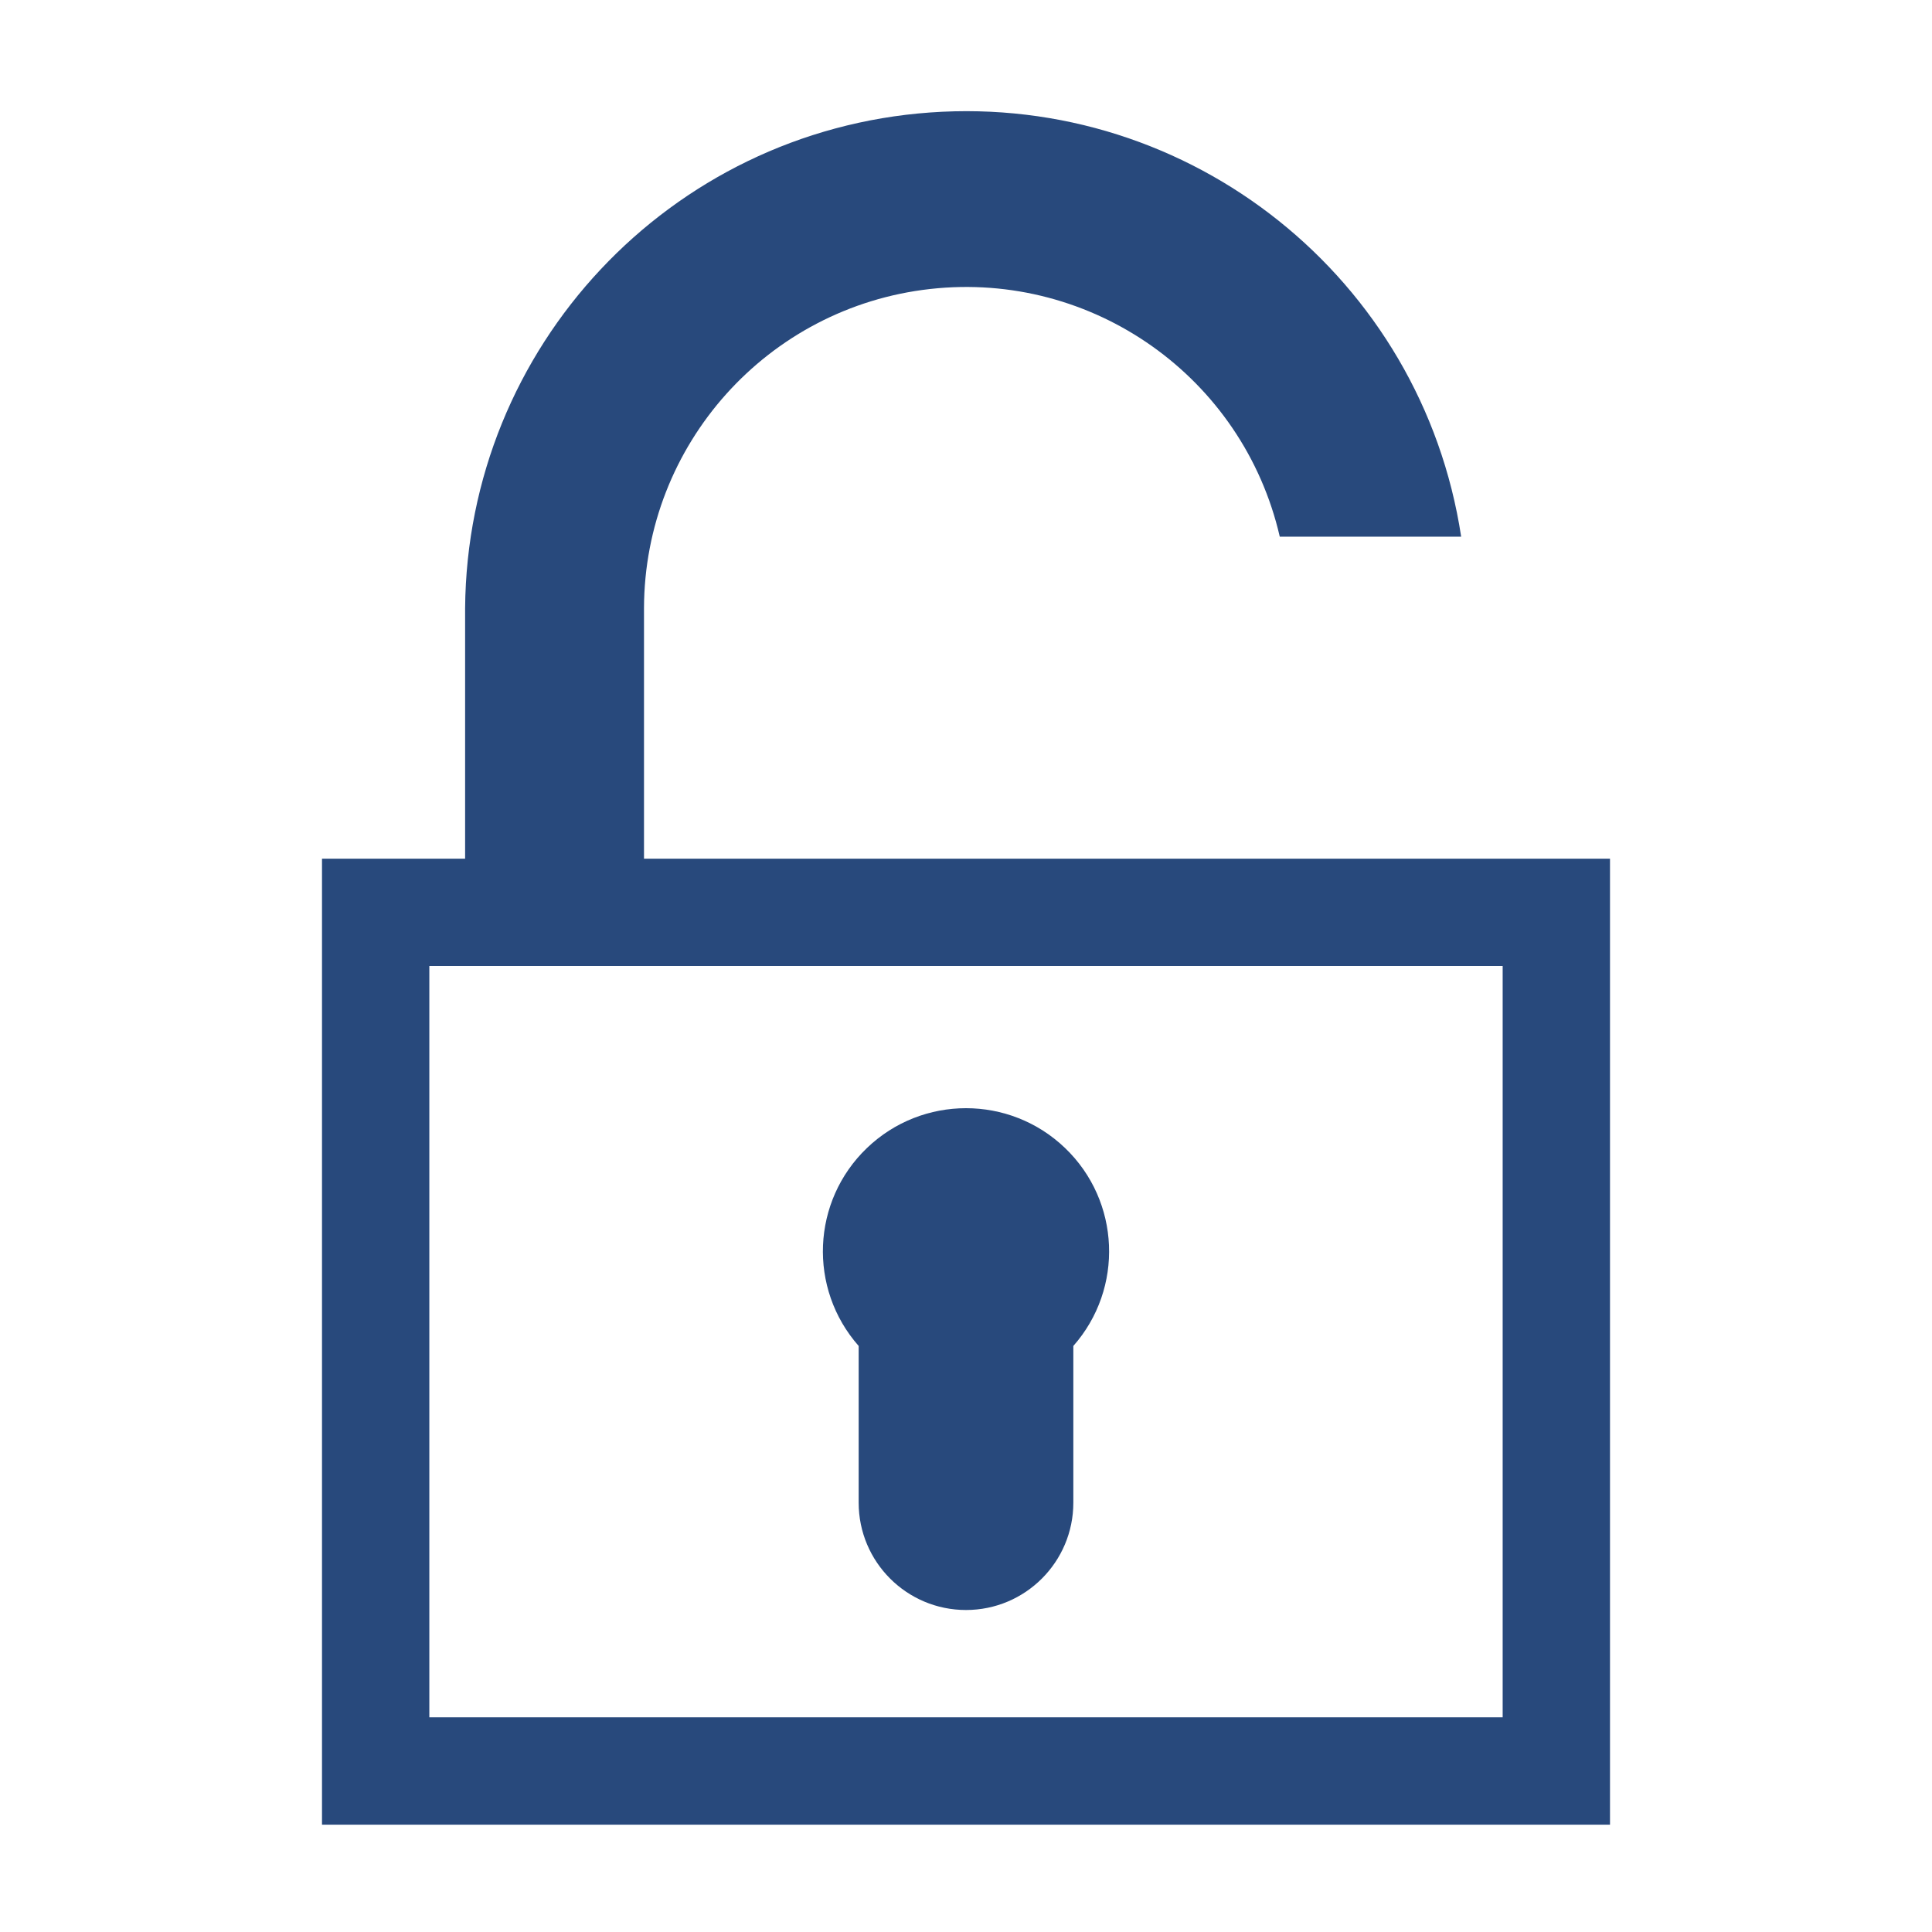
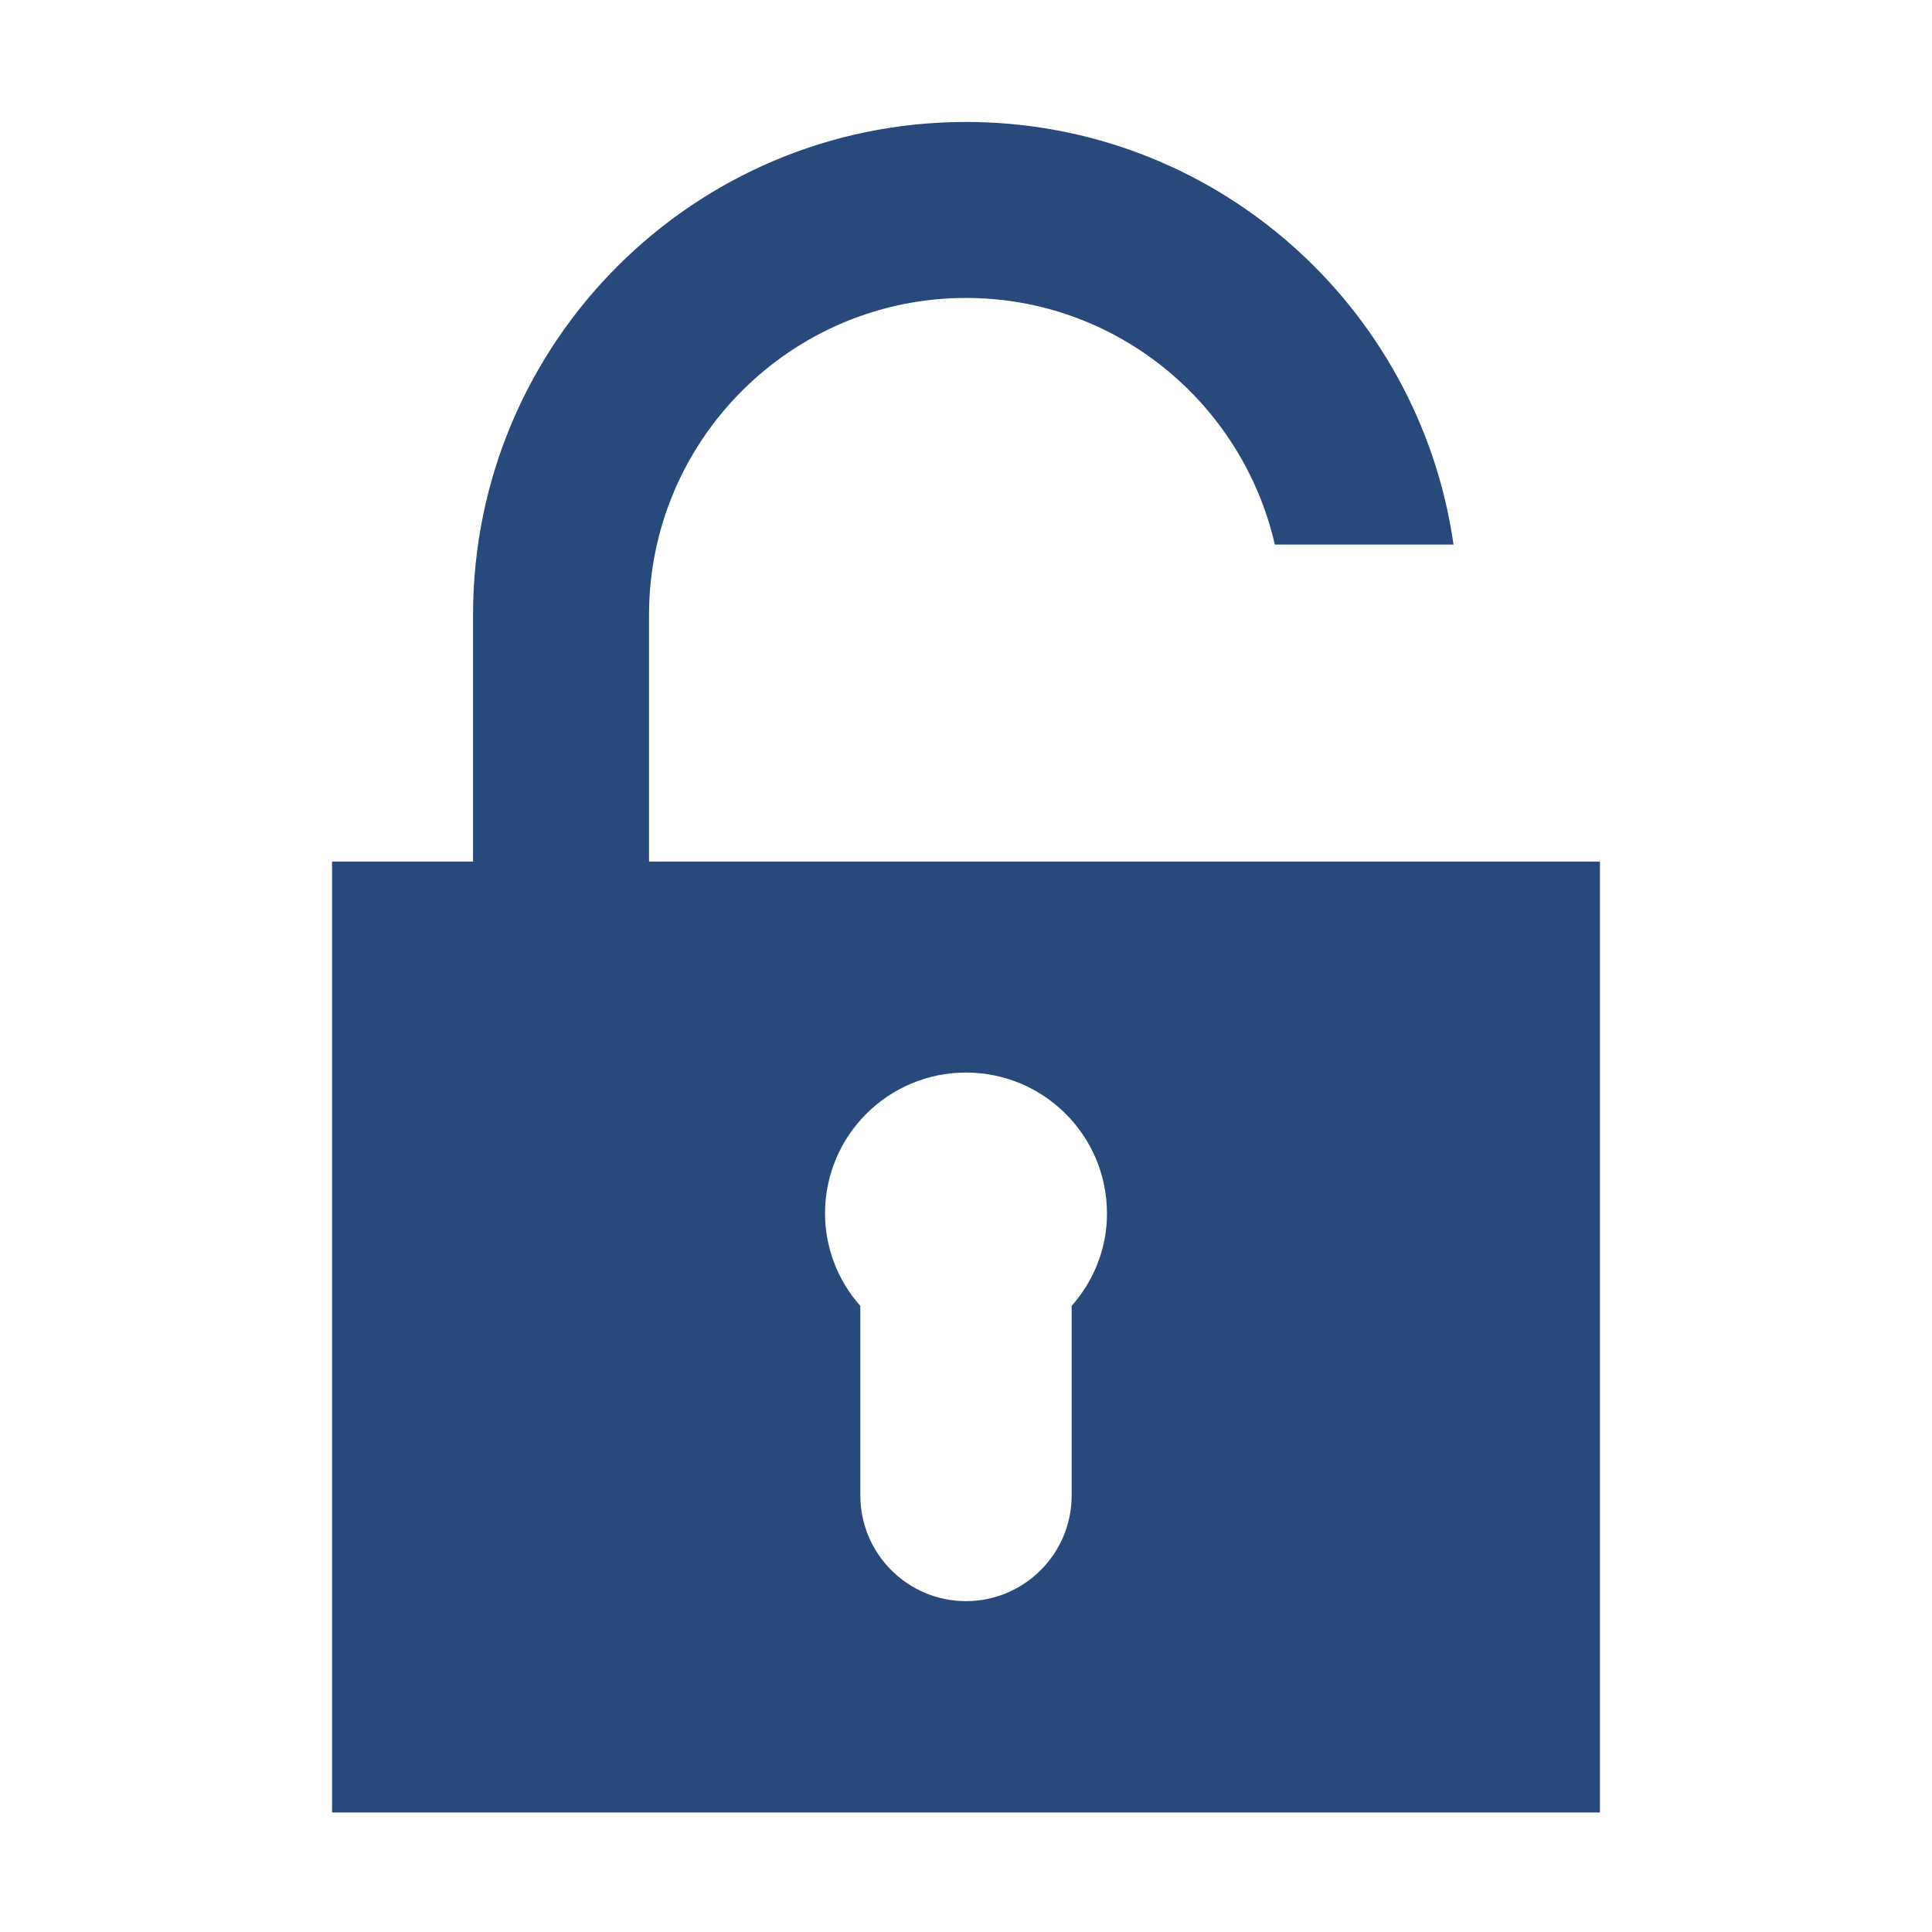
- <svg xmlns="http://www.w3.org/2000/svg" width="16" height="16" viewBox="0 0 54 54">
-   <g fill="#28497c">
-     <path d="M24 42a3 3 0 0 0 6 0v-4.38a4 4 0 1 0-6 0Z" />
-     <path d="M18 24v-7a9 9 0 0 1 17.77-2h5.07A14 14 0 0 0 13 17v7H9v27h36V24Zm24 24H12V27h30Z" />
-   </g>
+ <svg xmlns="http://www.w3.org/2000/svg" viewBox="0 0 64 64">
+   <path fill="none" d="M0 0h64v64H0z" />
+   <path d="M48.33 28.54H21.5v-8.17c0-5.79 4.71-10.5 10.5-10.5 4.99 0 9.16 3.5 10.23 8.17h5.92c-1.13-7.91-7.92-14-16.15-14-9.02 0-16.33 7.31-16.33 16.33v8.17H11v31.5h42v-31.5h-4.67ZM35.5 43.26v6.28c0 1.93-1.57 3.5-3.5 3.5s-3.5-1.57-3.5-3.5v-6.28a4.615 4.615 0 0 1-1.17-3.06c0-2.58 2.09-4.67 4.67-4.67s4.67 2.09 4.67 4.67c0 1.18-.45 2.24-1.17 3.06Z" fill="#28497c" />
</svg>
